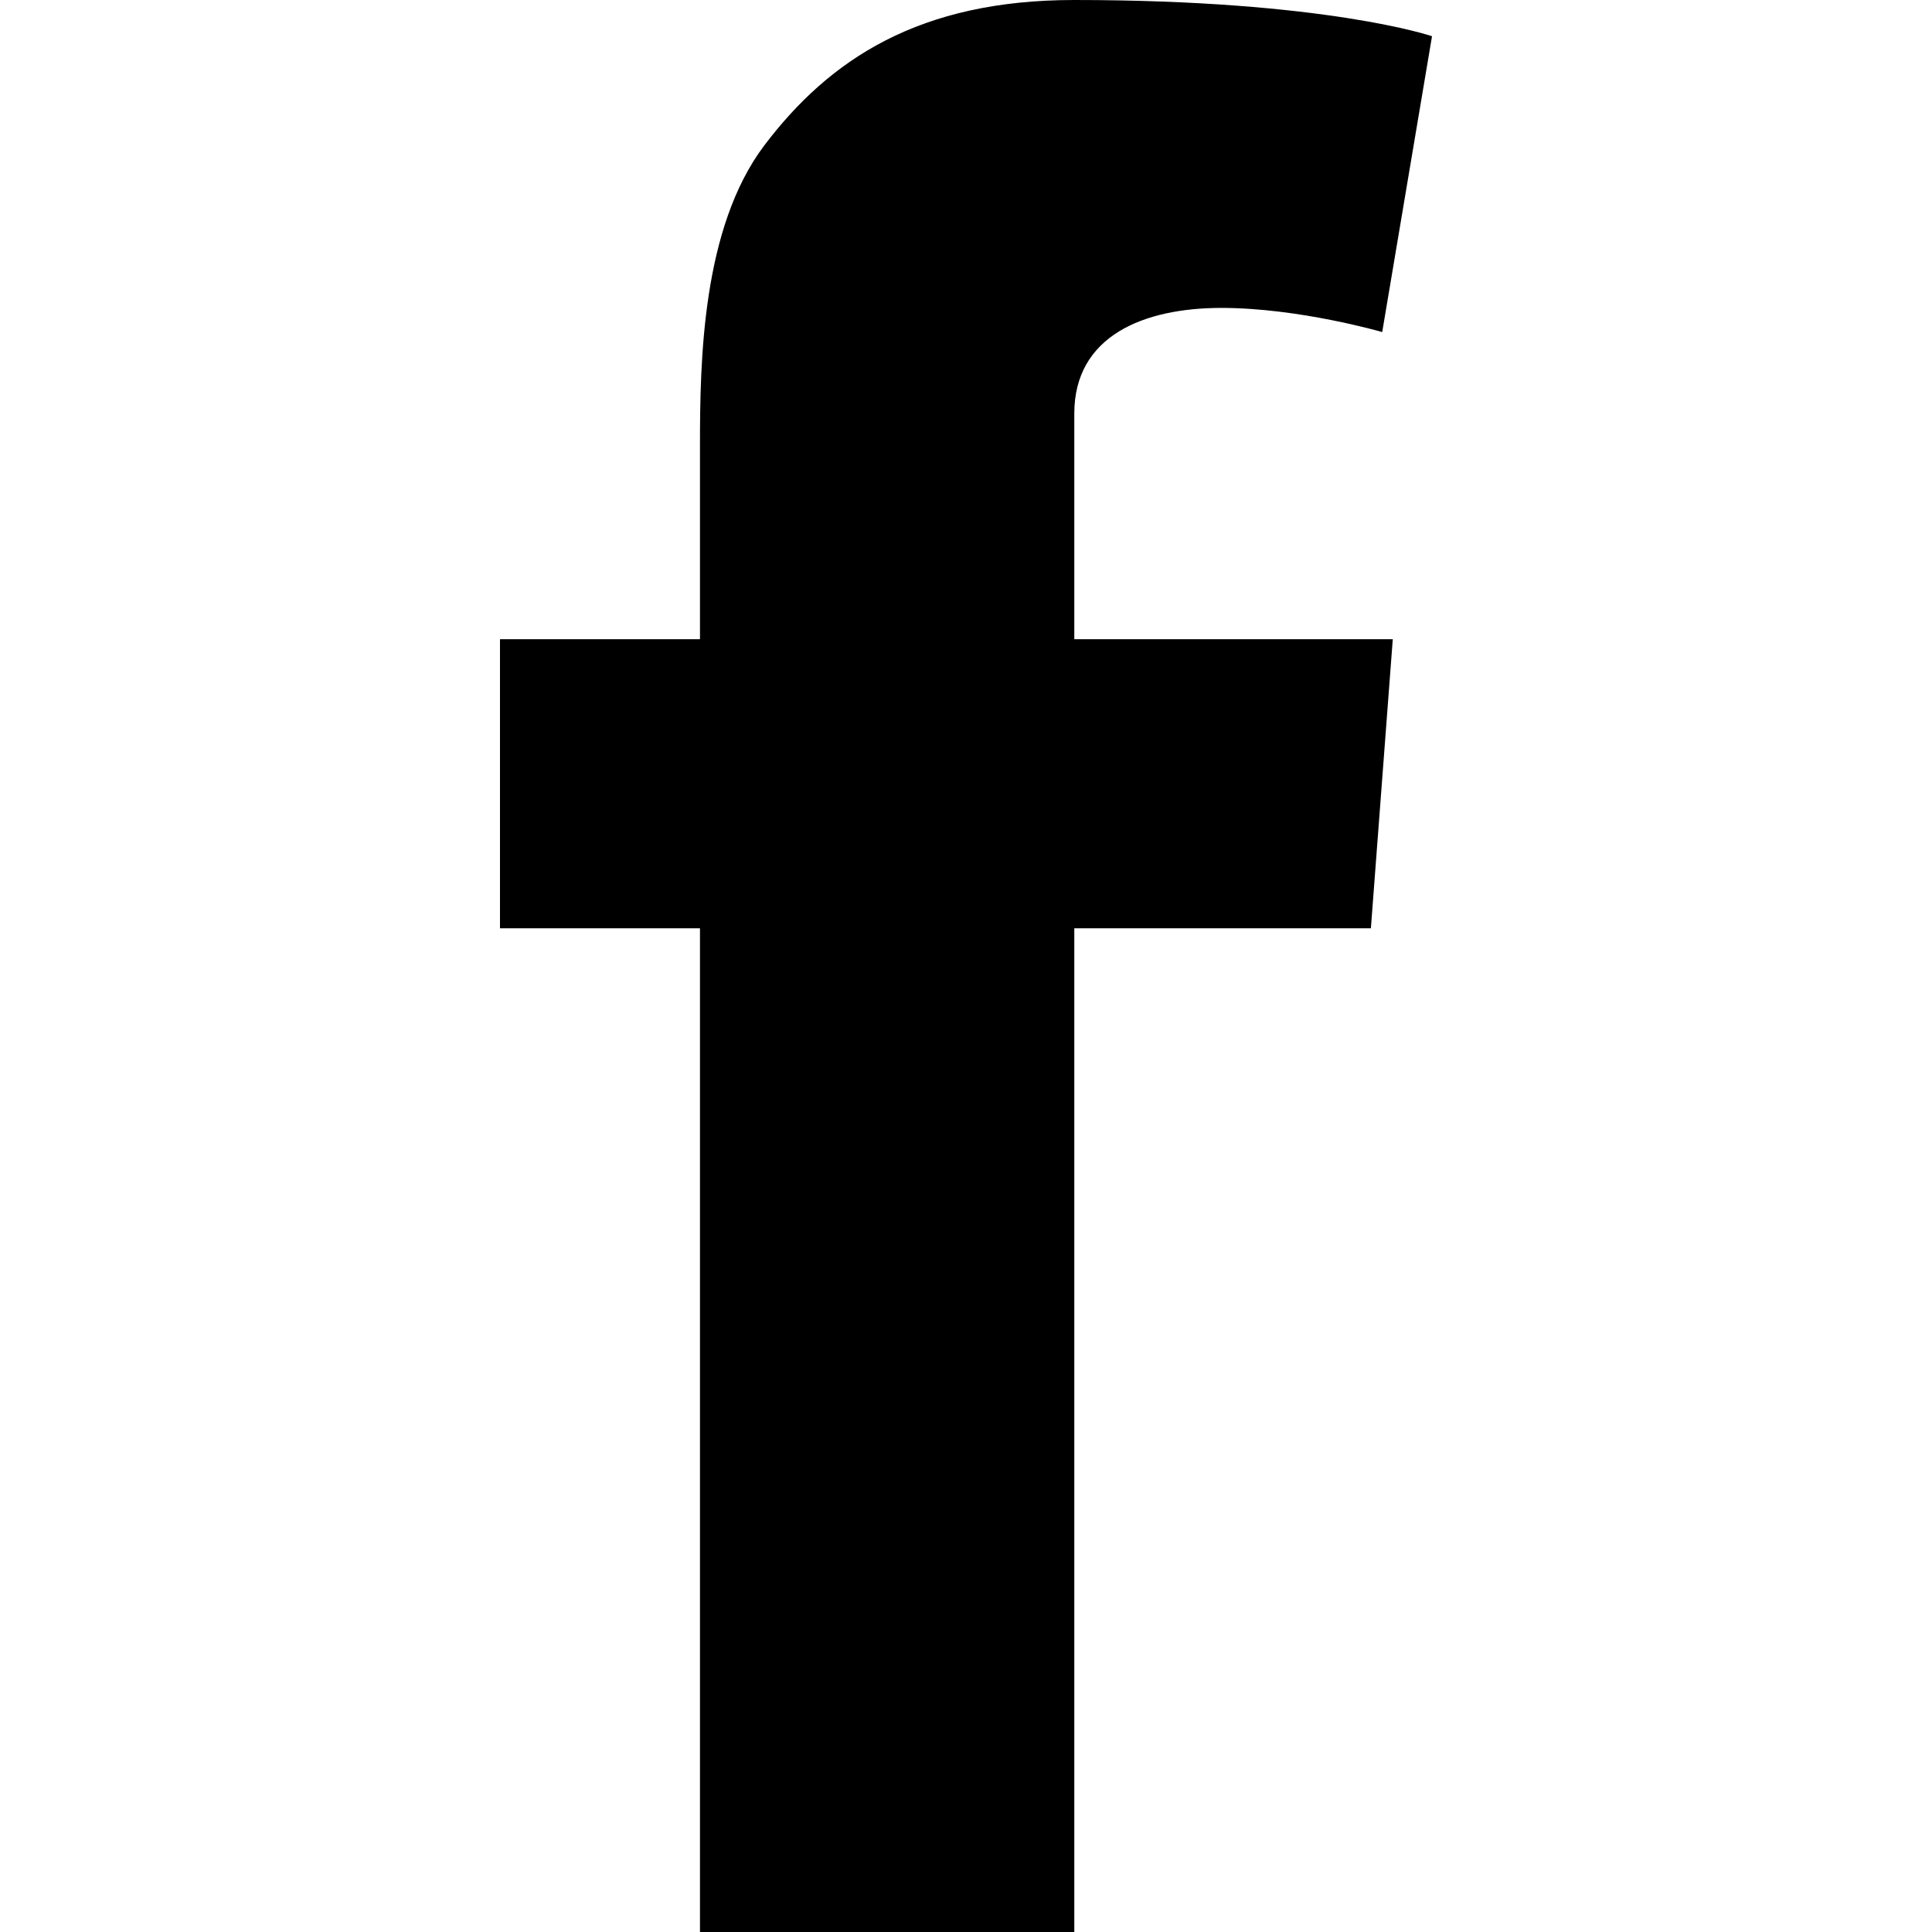
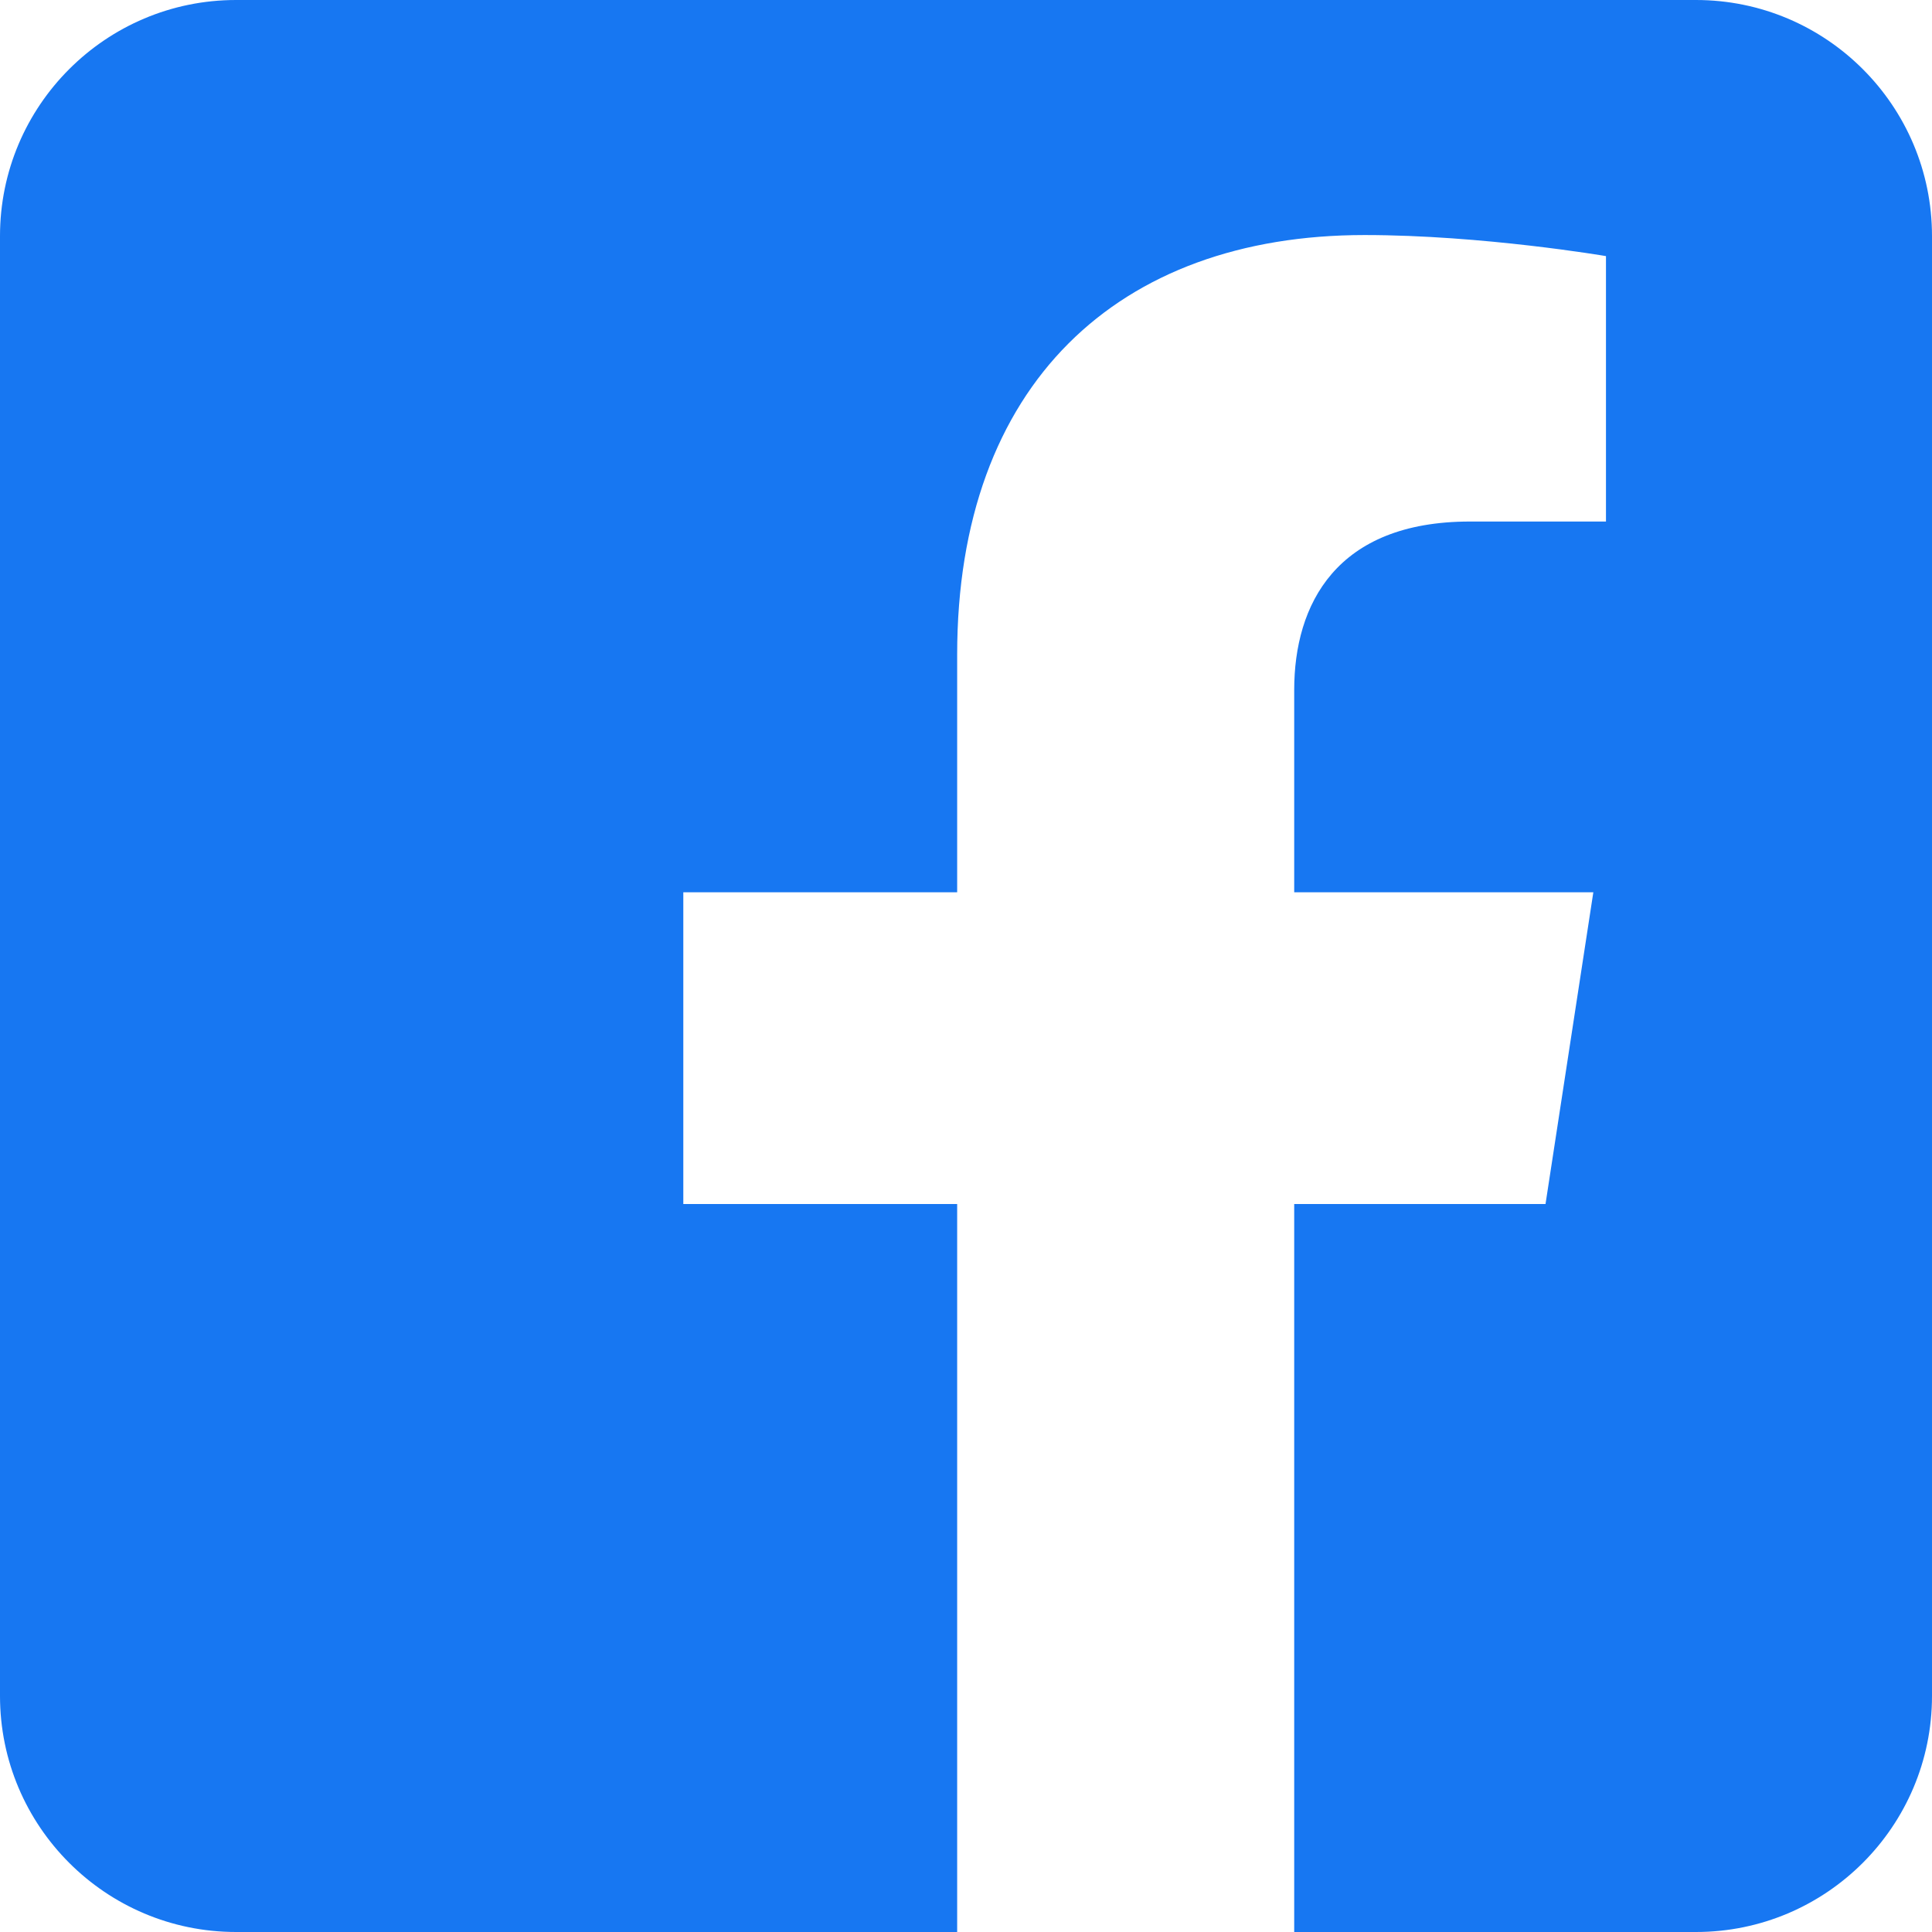
- <svg xmlns="http://www.w3.org/2000/svg" fill="#000000" height="800px" width="800px" version="1.1" id="Layer_1" viewBox="-337 273 123.5 256" xml:space="preserve">
-   <path d="M-260.9,327.8c0-10.3,9.2-14,19.5-14c10.3,0,21.3,3.2,21.3,3.2l6.6-39.2c0,0-14-4.8-47.4-4.8c-20.5,0-32.4,7.8-41.1,19.3  c-8.2,10.9-8.5,28.4-8.5,39.7v25.7H-337V396h26.5v133h49.6V396h39.3l2.9-38.3h-42.2V327.8z" />
+ <svg xmlns="http://www.w3.org/2000/svg" height="100%" style="fill-rule:evenodd;clip-rule:evenodd;stroke-linejoin:round;stroke-miterlimit:2;" version="1.1" viewBox="0 0 512 512" width="100%" xml:space="preserve">
+   <path d="M449.446,0c34.525,0 62.554,28.03 62.554,62.554l0,386.892c0,34.524 -28.03,62.554 -62.554,62.554l-106.468,0l0,-192.915l66.6,0l12.672,-82.621l-79.272,0l0,-53.617c0,-22.603 11.073,-44.636 46.58,-44.636l36.042,0l0,-70.34c0,0 -32.71,-5.582 -63.982,-5.582c-65.288,0 -107.96,39.569 -107.96,111.204l0,62.971l-72.573,0l0,82.621l72.573,0l0,192.915l-191.104,0c-34.524,0 -62.554,-28.03 -62.554,-62.554l0,-386.892c0,-34.524 28.029,-62.554 62.554,-62.554l386.892,0Z" style="fill:#1777f2;" />
</svg>
